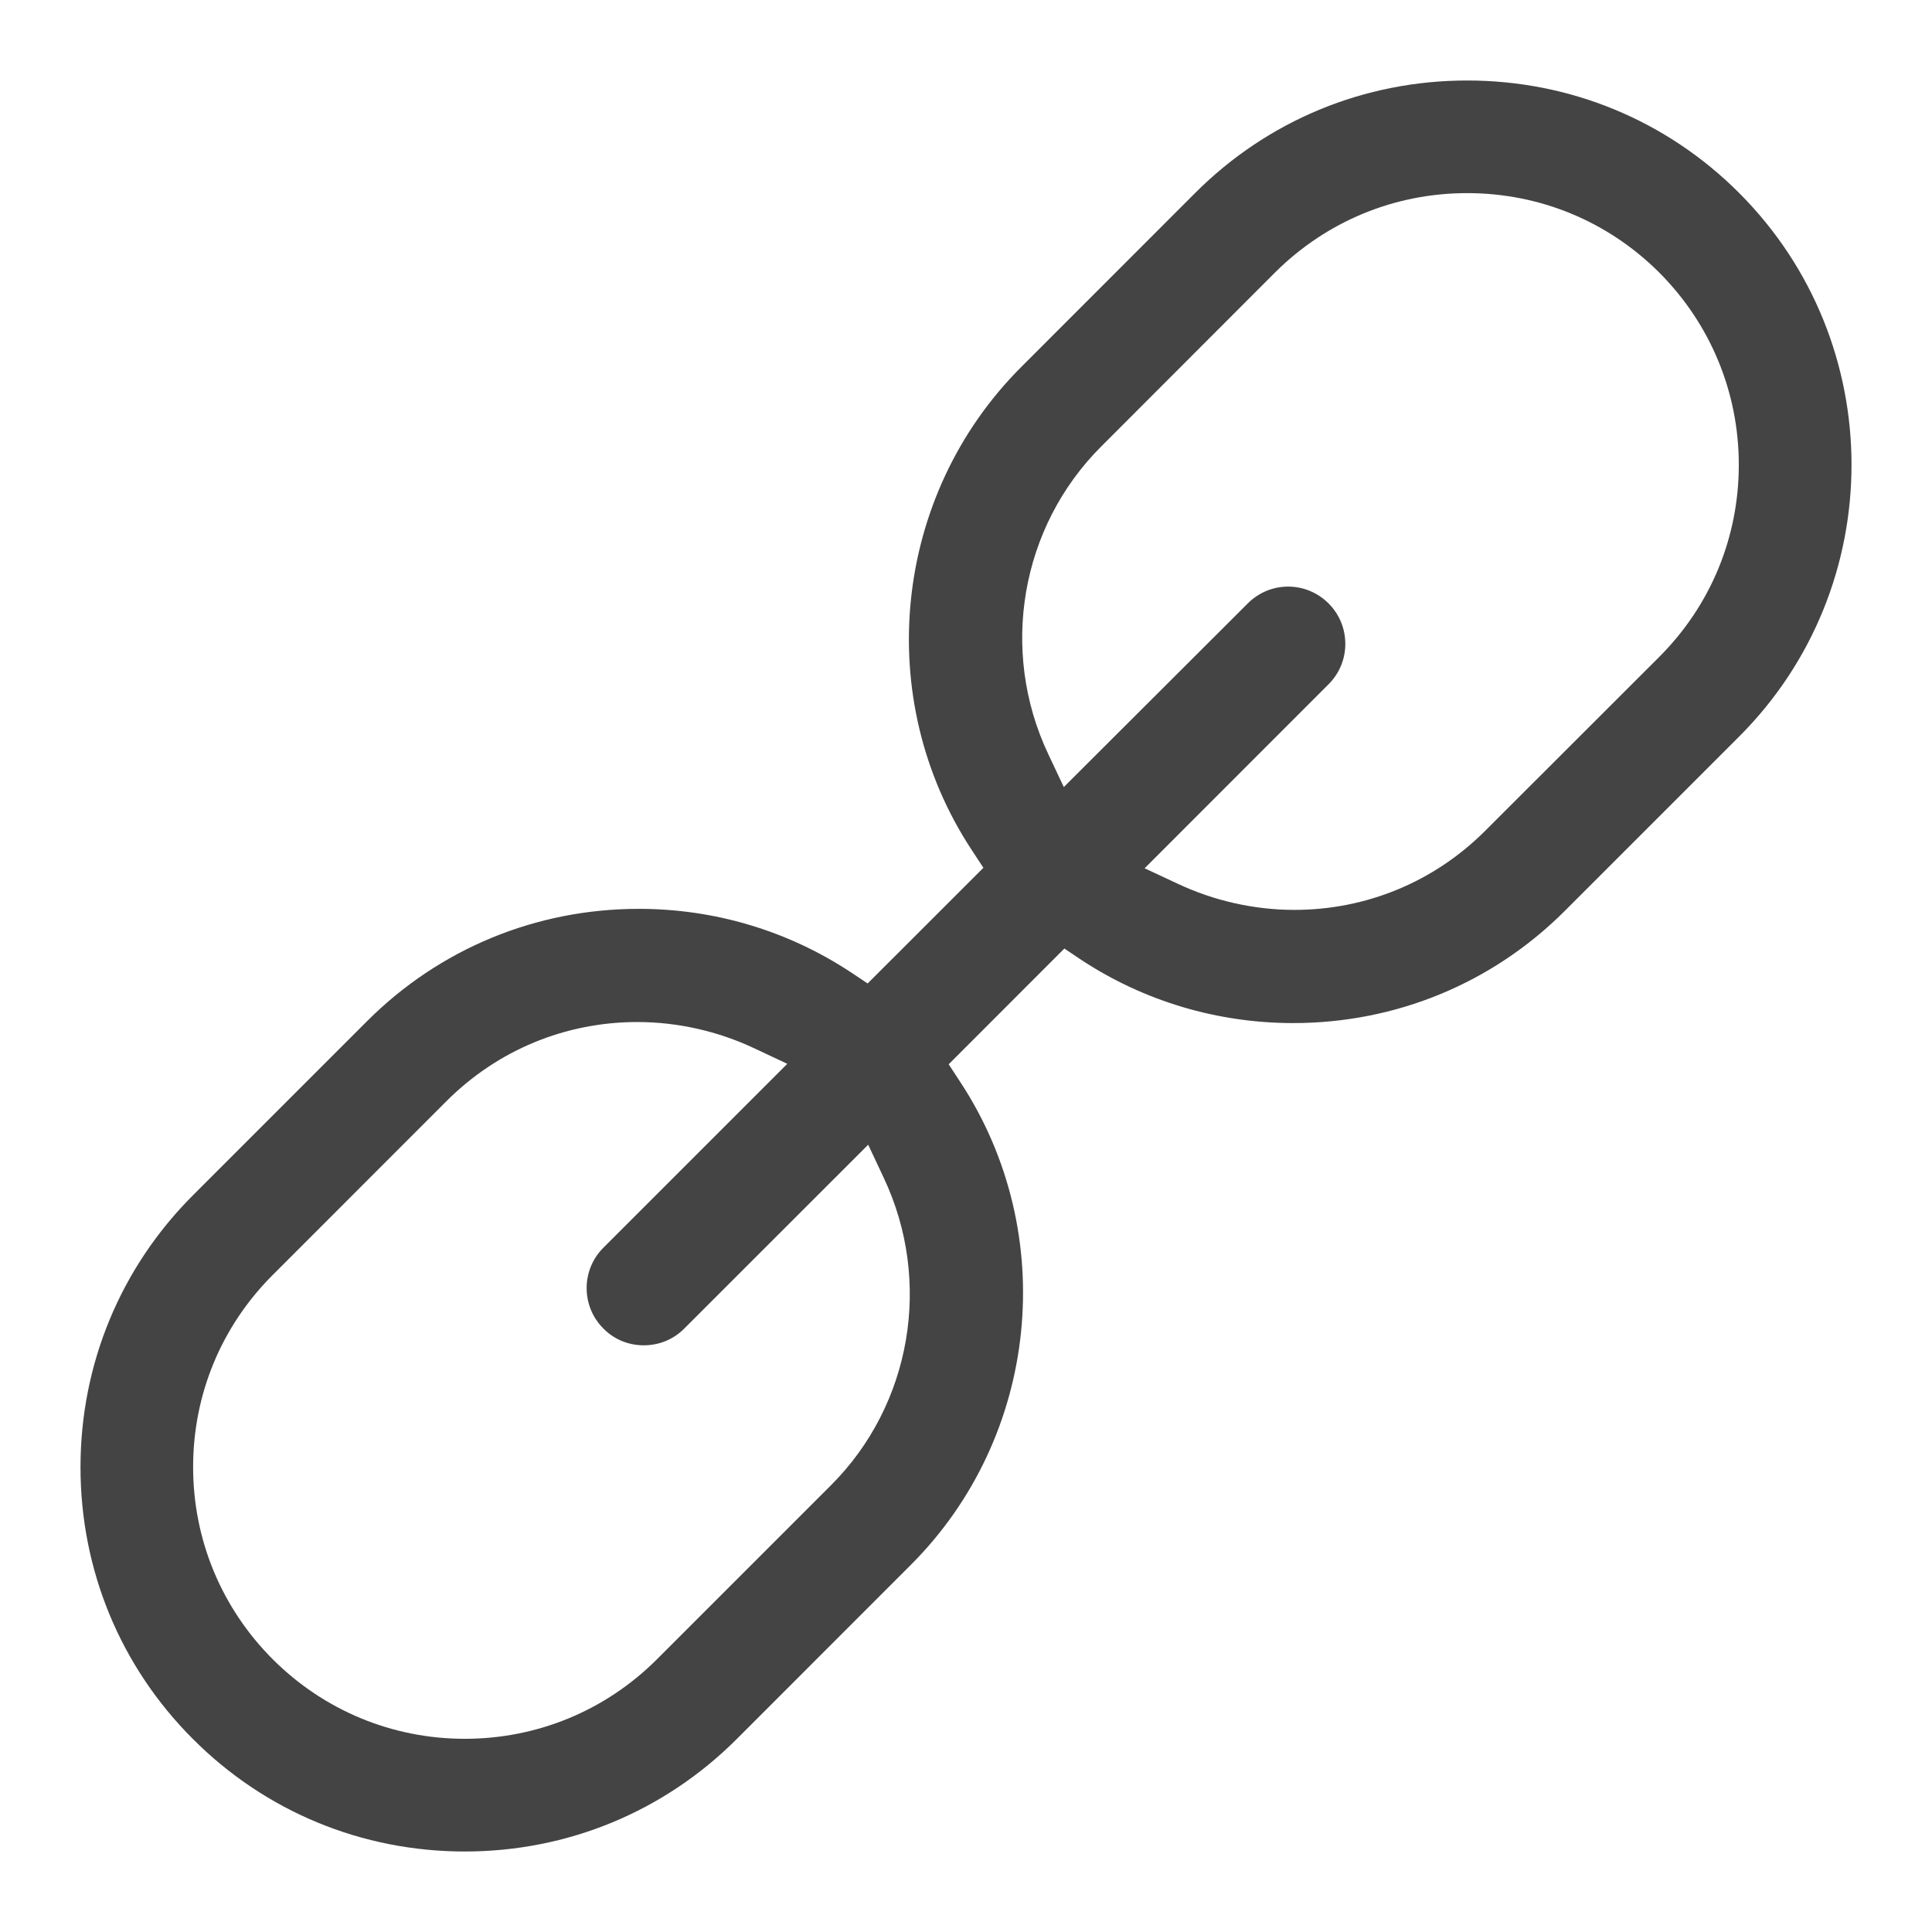
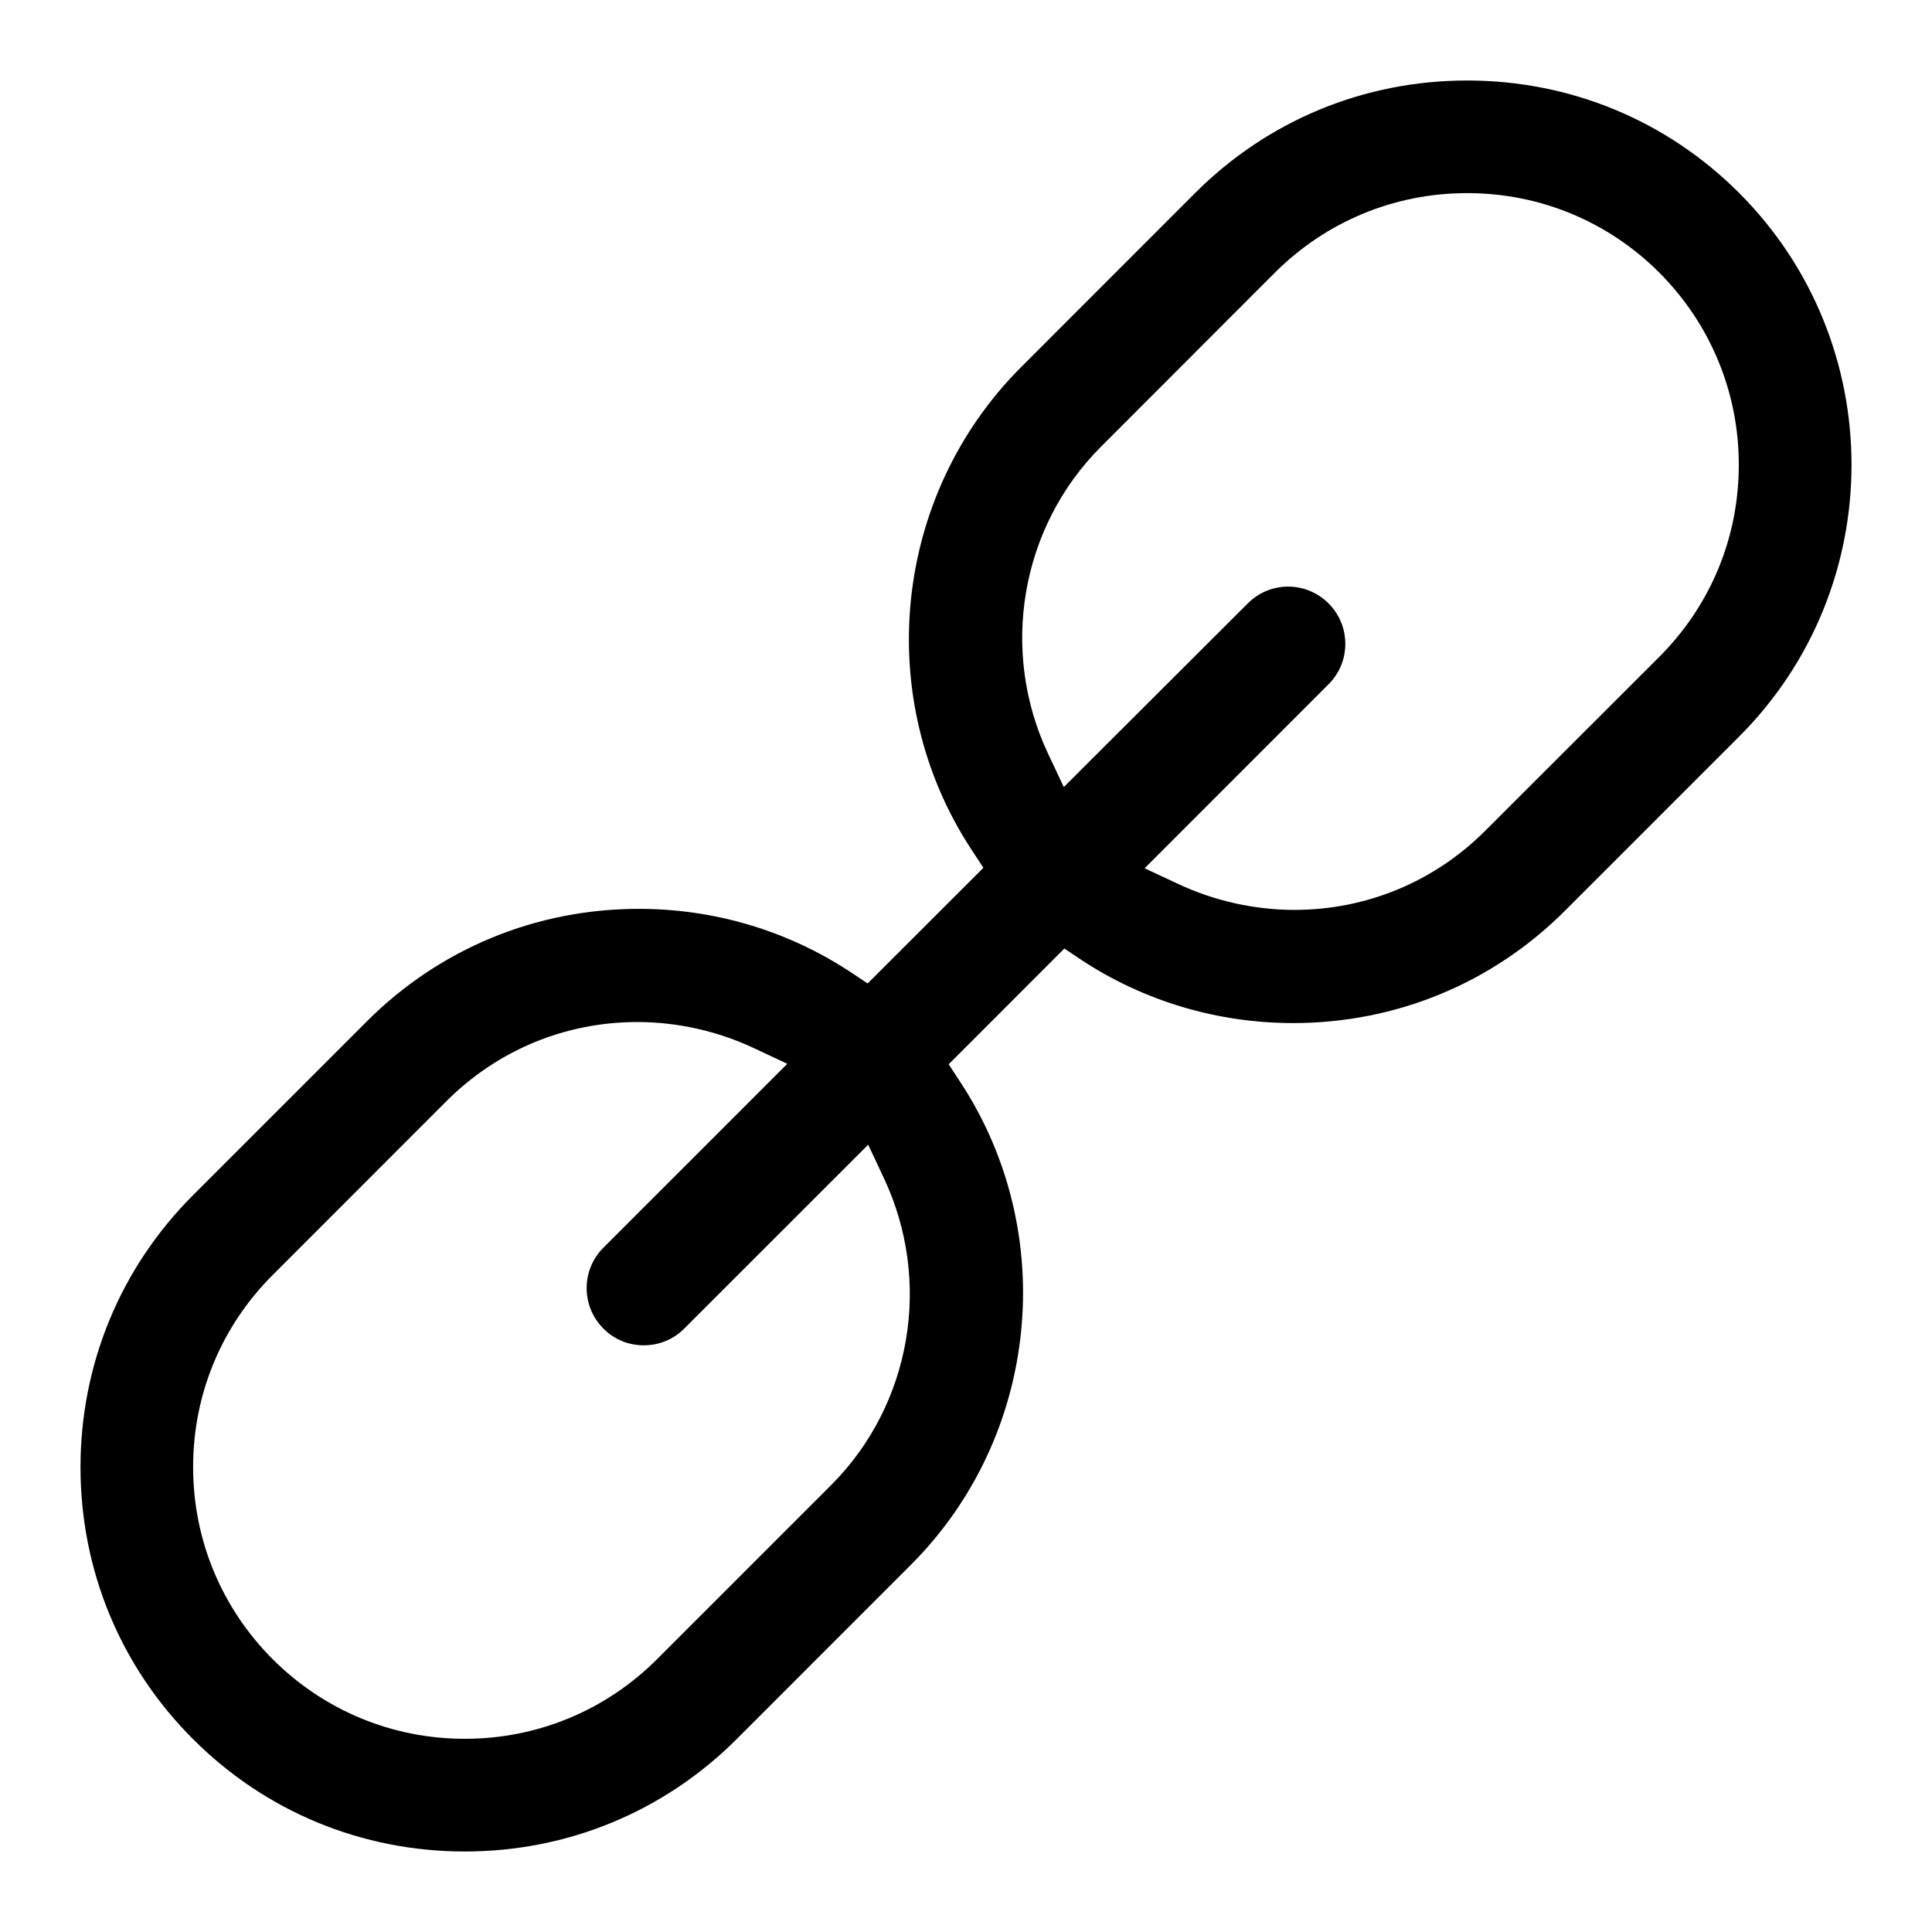
<svg xmlns="http://www.w3.org/2000/svg" version="1.1" width="24" height="24" viewBox="0 0 24 24">
-   <path fill="#444" d="M5.773 23c-1.277 0-2.477-0.496-3.376-1.397-0.901-0.9-1.397-2.099-1.397-3.377 0-1.277 0.496-2.477 1.397-3.378l2.162-2.162c0.901-0.901 2.1-1.396 3.377-1.396 0.939 0 1.848 0.271 2.626 0.783l0.216 0.144 1.438-1.437-0.143-0.218c-1.241-1.883-0.983-4.408 0.613-6.003l2.161-2.162c0.902-0.902 2.101-1.397 3.379-1.397 1.277 0 2.477 0.495 3.377 1.396 1.863 1.862 1.863 4.894 0 6.755l-2.162 2.162c-0.9 0.901-2.1 1.396-3.377 1.396v0c-0.939 0-1.848-0.271-2.626-0.781l-0.216-0.145-1.437 1.438 0.142 0.217c1.24 1.885 0.982 4.409-0.613 6.002l-2.161 2.162c-0.902 0.902-2.101 1.398-3.38 1.398zM7.918 12.696c-0.896 0-1.737 0.349-2.37 0.981l-2.16 2.161c-0.638 0.637-0.989 1.484-0.989 2.386s0.352 1.75 0.989 2.388c0.638 0.637 1.486 0.988 2.386 0.988 0.901 0 1.749-0.351 2.386-0.987l2.162-2.162c1-0.998 1.264-2.533 0.656-3.82l-0.193-0.411-2.285 2.284c-0.134 0.135-0.313 0.208-0.503 0.208s-0.368-0.073-0.501-0.208c-0.278-0.277-0.278-0.728 0-1.005l2.284-2.284-0.409-0.192c-0.451-0.213-0.954-0.327-1.453-0.327zM16.002 7.287c0.189 0 0.368 0.075 0.502 0.209s0.208 0.313 0.208 0.503c0 0.189-0.074 0.367-0.208 0.501l-2.285 2.286 0.409 0.191c0.451 0.213 0.953 0.326 1.451 0.326 0.896 0 1.738-0.35 2.37-0.982l2.163-2.161c0.637-0.637 0.988-1.483 0.988-2.386 0-0.9-0.351-1.749-0.988-2.388-0.638-0.637-1.485-0.987-2.387-0.987s-1.749 0.351-2.387 0.987l-2.16 2.162c-1 0.999-1.264 2.534-0.656 3.82l0.193 0.409 2.285-2.281c0.134-0.134 0.312-0.209 0.502-0.209z" />
+   <path d="M5.773 23c-1.277 0-2.477-0.496-3.376-1.397-0.901-0.9-1.397-2.099-1.397-3.377 0-1.277 0.496-2.477 1.397-3.378l2.162-2.162c0.901-0.901 2.1-1.396 3.377-1.396 0.939 0 1.848 0.271 2.626 0.783l0.216 0.144 1.438-1.437-0.143-0.218c-1.241-1.883-0.983-4.408 0.613-6.003l2.161-2.162c0.902-0.902 2.101-1.397 3.379-1.397 1.277 0 2.477 0.495 3.377 1.396 1.863 1.862 1.863 4.894 0 6.755l-2.162 2.162c-0.9 0.901-2.1 1.396-3.377 1.396v0c-0.939 0-1.848-0.271-2.626-0.781l-0.216-0.145-1.437 1.438 0.142 0.217c1.24 1.885 0.982 4.409-0.613 6.002l-2.161 2.162c-0.902 0.902-2.101 1.398-3.38 1.398zM7.918 12.696c-0.896 0-1.737 0.349-2.37 0.981l-2.16 2.161c-0.638 0.637-0.989 1.484-0.989 2.386s0.352 1.75 0.989 2.388c0.638 0.637 1.486 0.988 2.386 0.988 0.901 0 1.749-0.351 2.386-0.987l2.162-2.162c1-0.998 1.264-2.533 0.656-3.82l-0.193-0.411-2.285 2.284c-0.134 0.135-0.313 0.208-0.503 0.208s-0.368-0.073-0.501-0.208c-0.278-0.277-0.278-0.728 0-1.005l2.284-2.284-0.409-0.192c-0.451-0.213-0.954-0.327-1.453-0.327zM16.002 7.287c0.189 0 0.368 0.075 0.502 0.209s0.208 0.313 0.208 0.503c0 0.189-0.074 0.367-0.208 0.501l-2.285 2.286 0.409 0.191c0.451 0.213 0.953 0.326 1.451 0.326 0.896 0 1.738-0.35 2.37-0.982l2.163-2.161c0.637-0.637 0.988-1.483 0.988-2.386 0-0.9-0.351-1.749-0.988-2.388-0.638-0.637-1.485-0.987-2.387-0.987s-1.749 0.351-2.387 0.987l-2.16 2.162c-1 0.999-1.264 2.534-0.656 3.82l0.193 0.409 2.285-2.281c0.134-0.134 0.312-0.209 0.502-0.209z" />
</svg>
